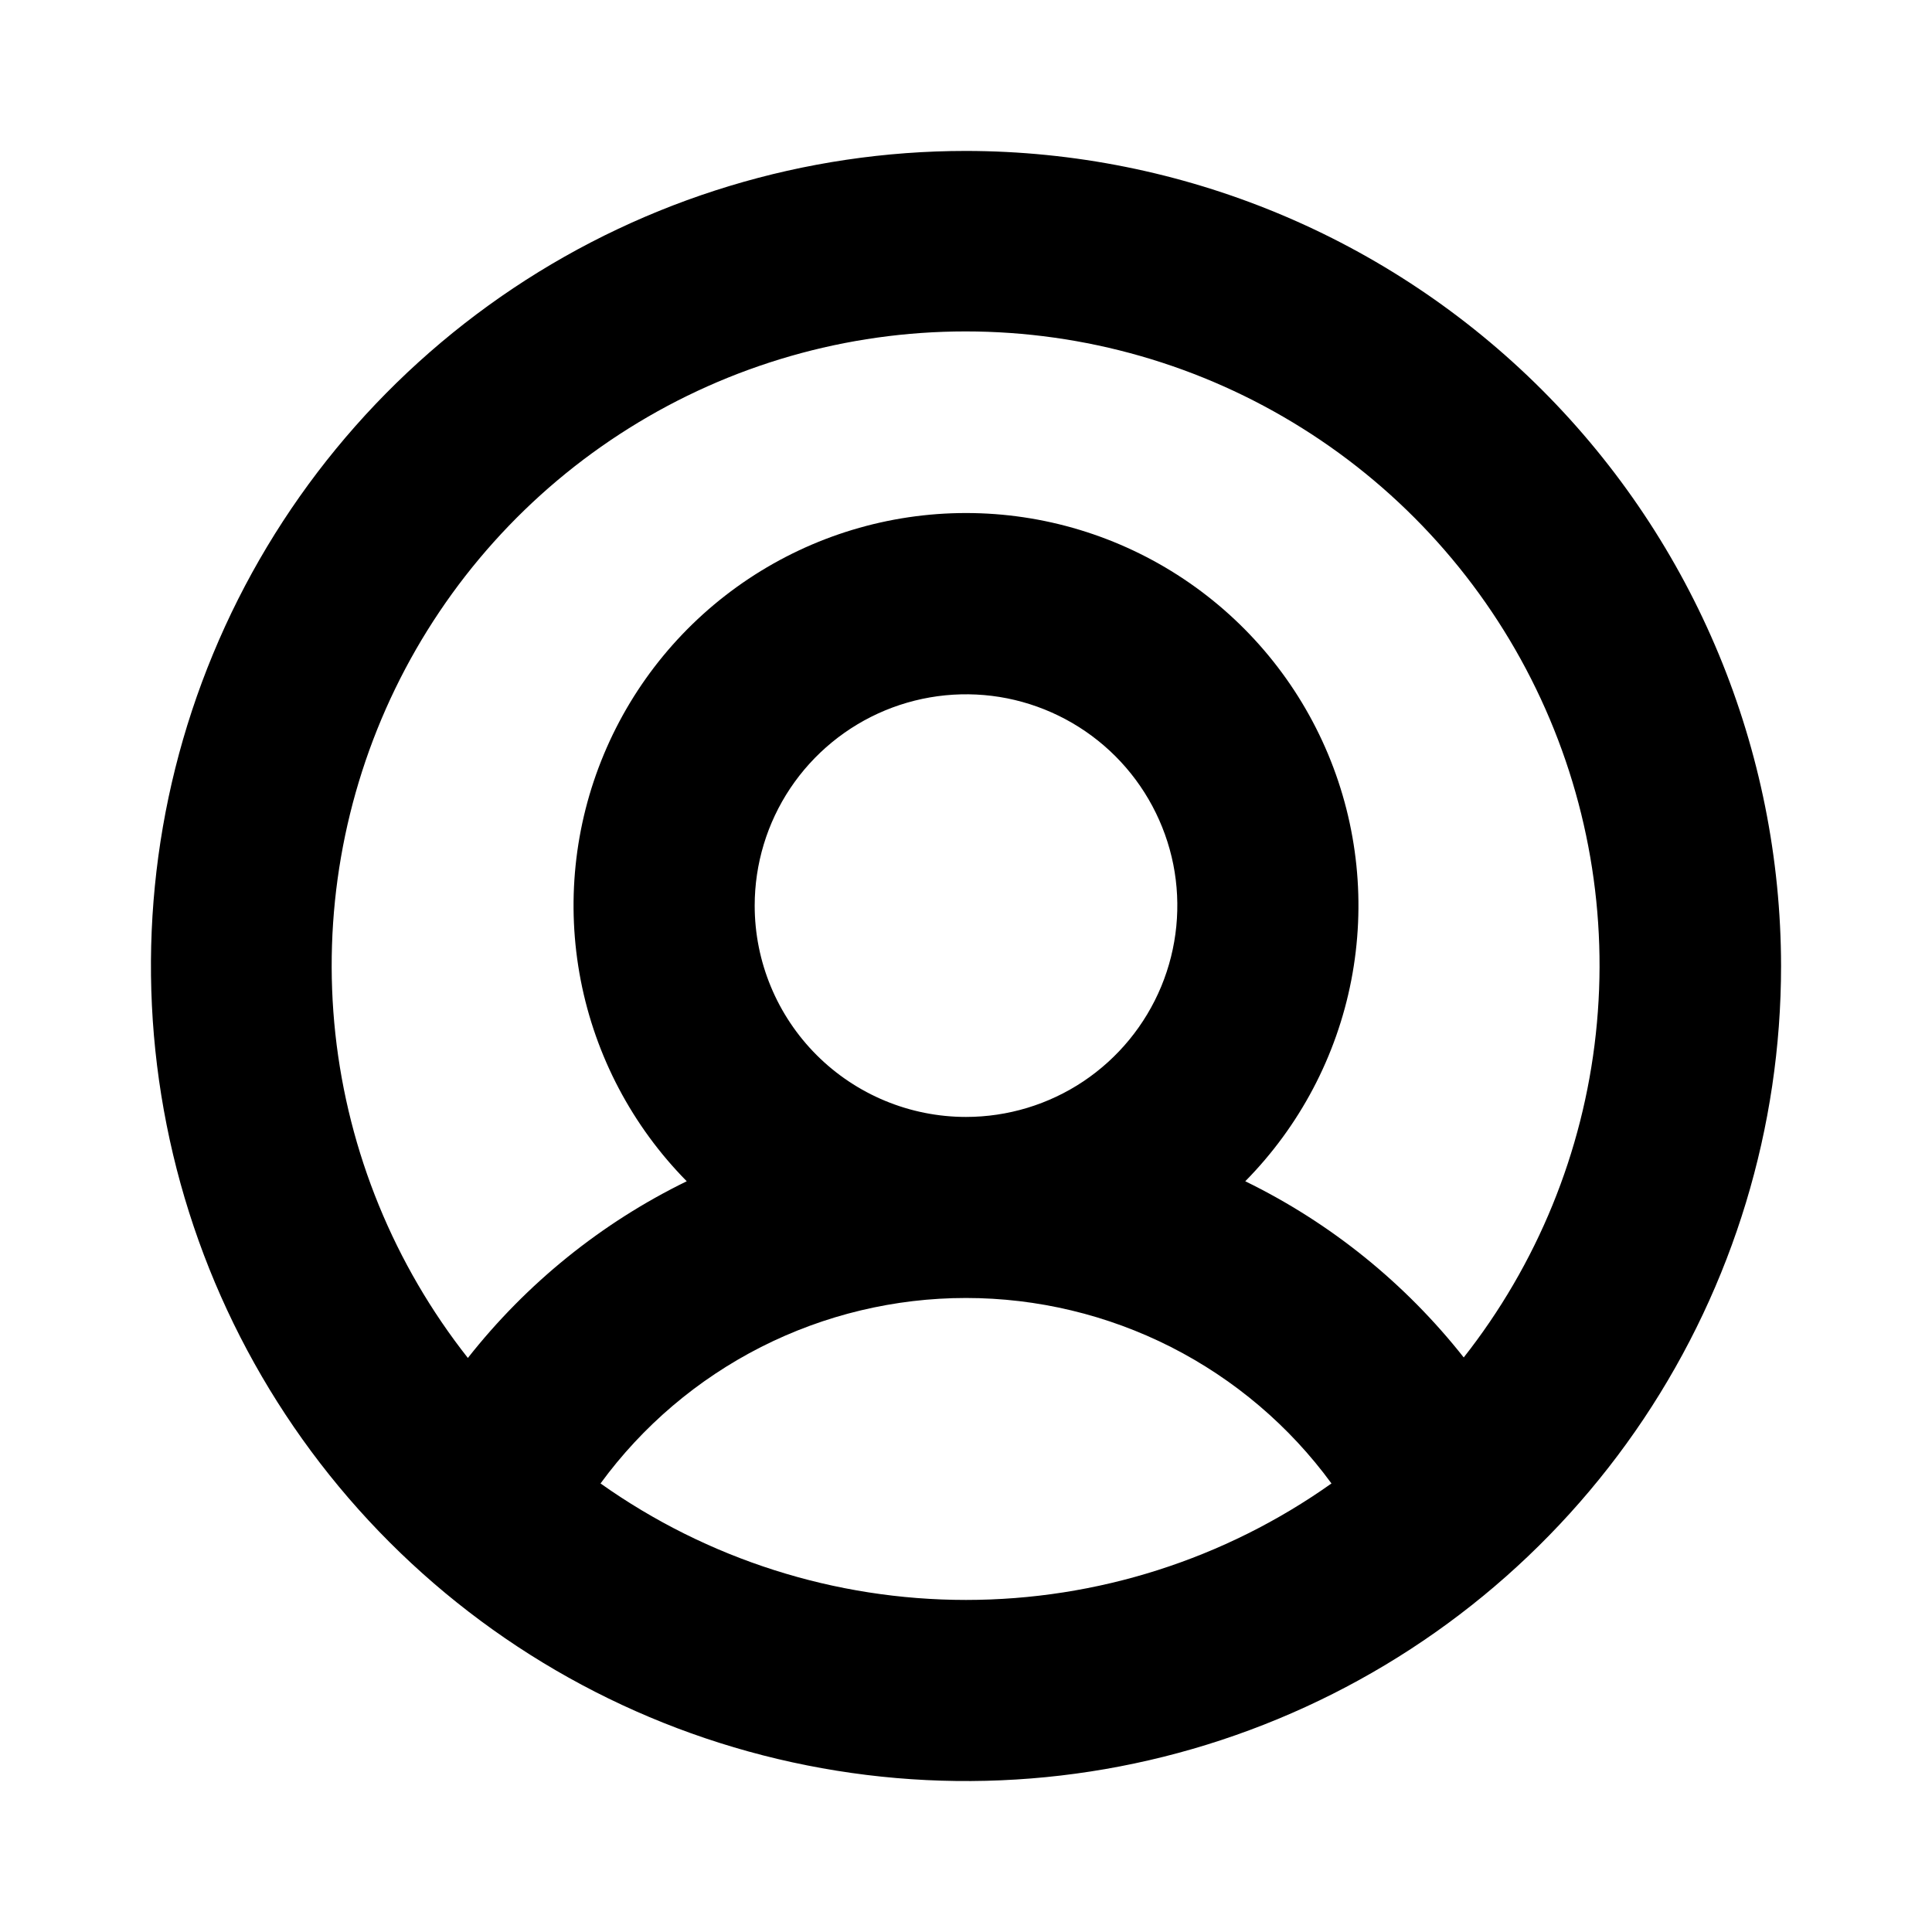
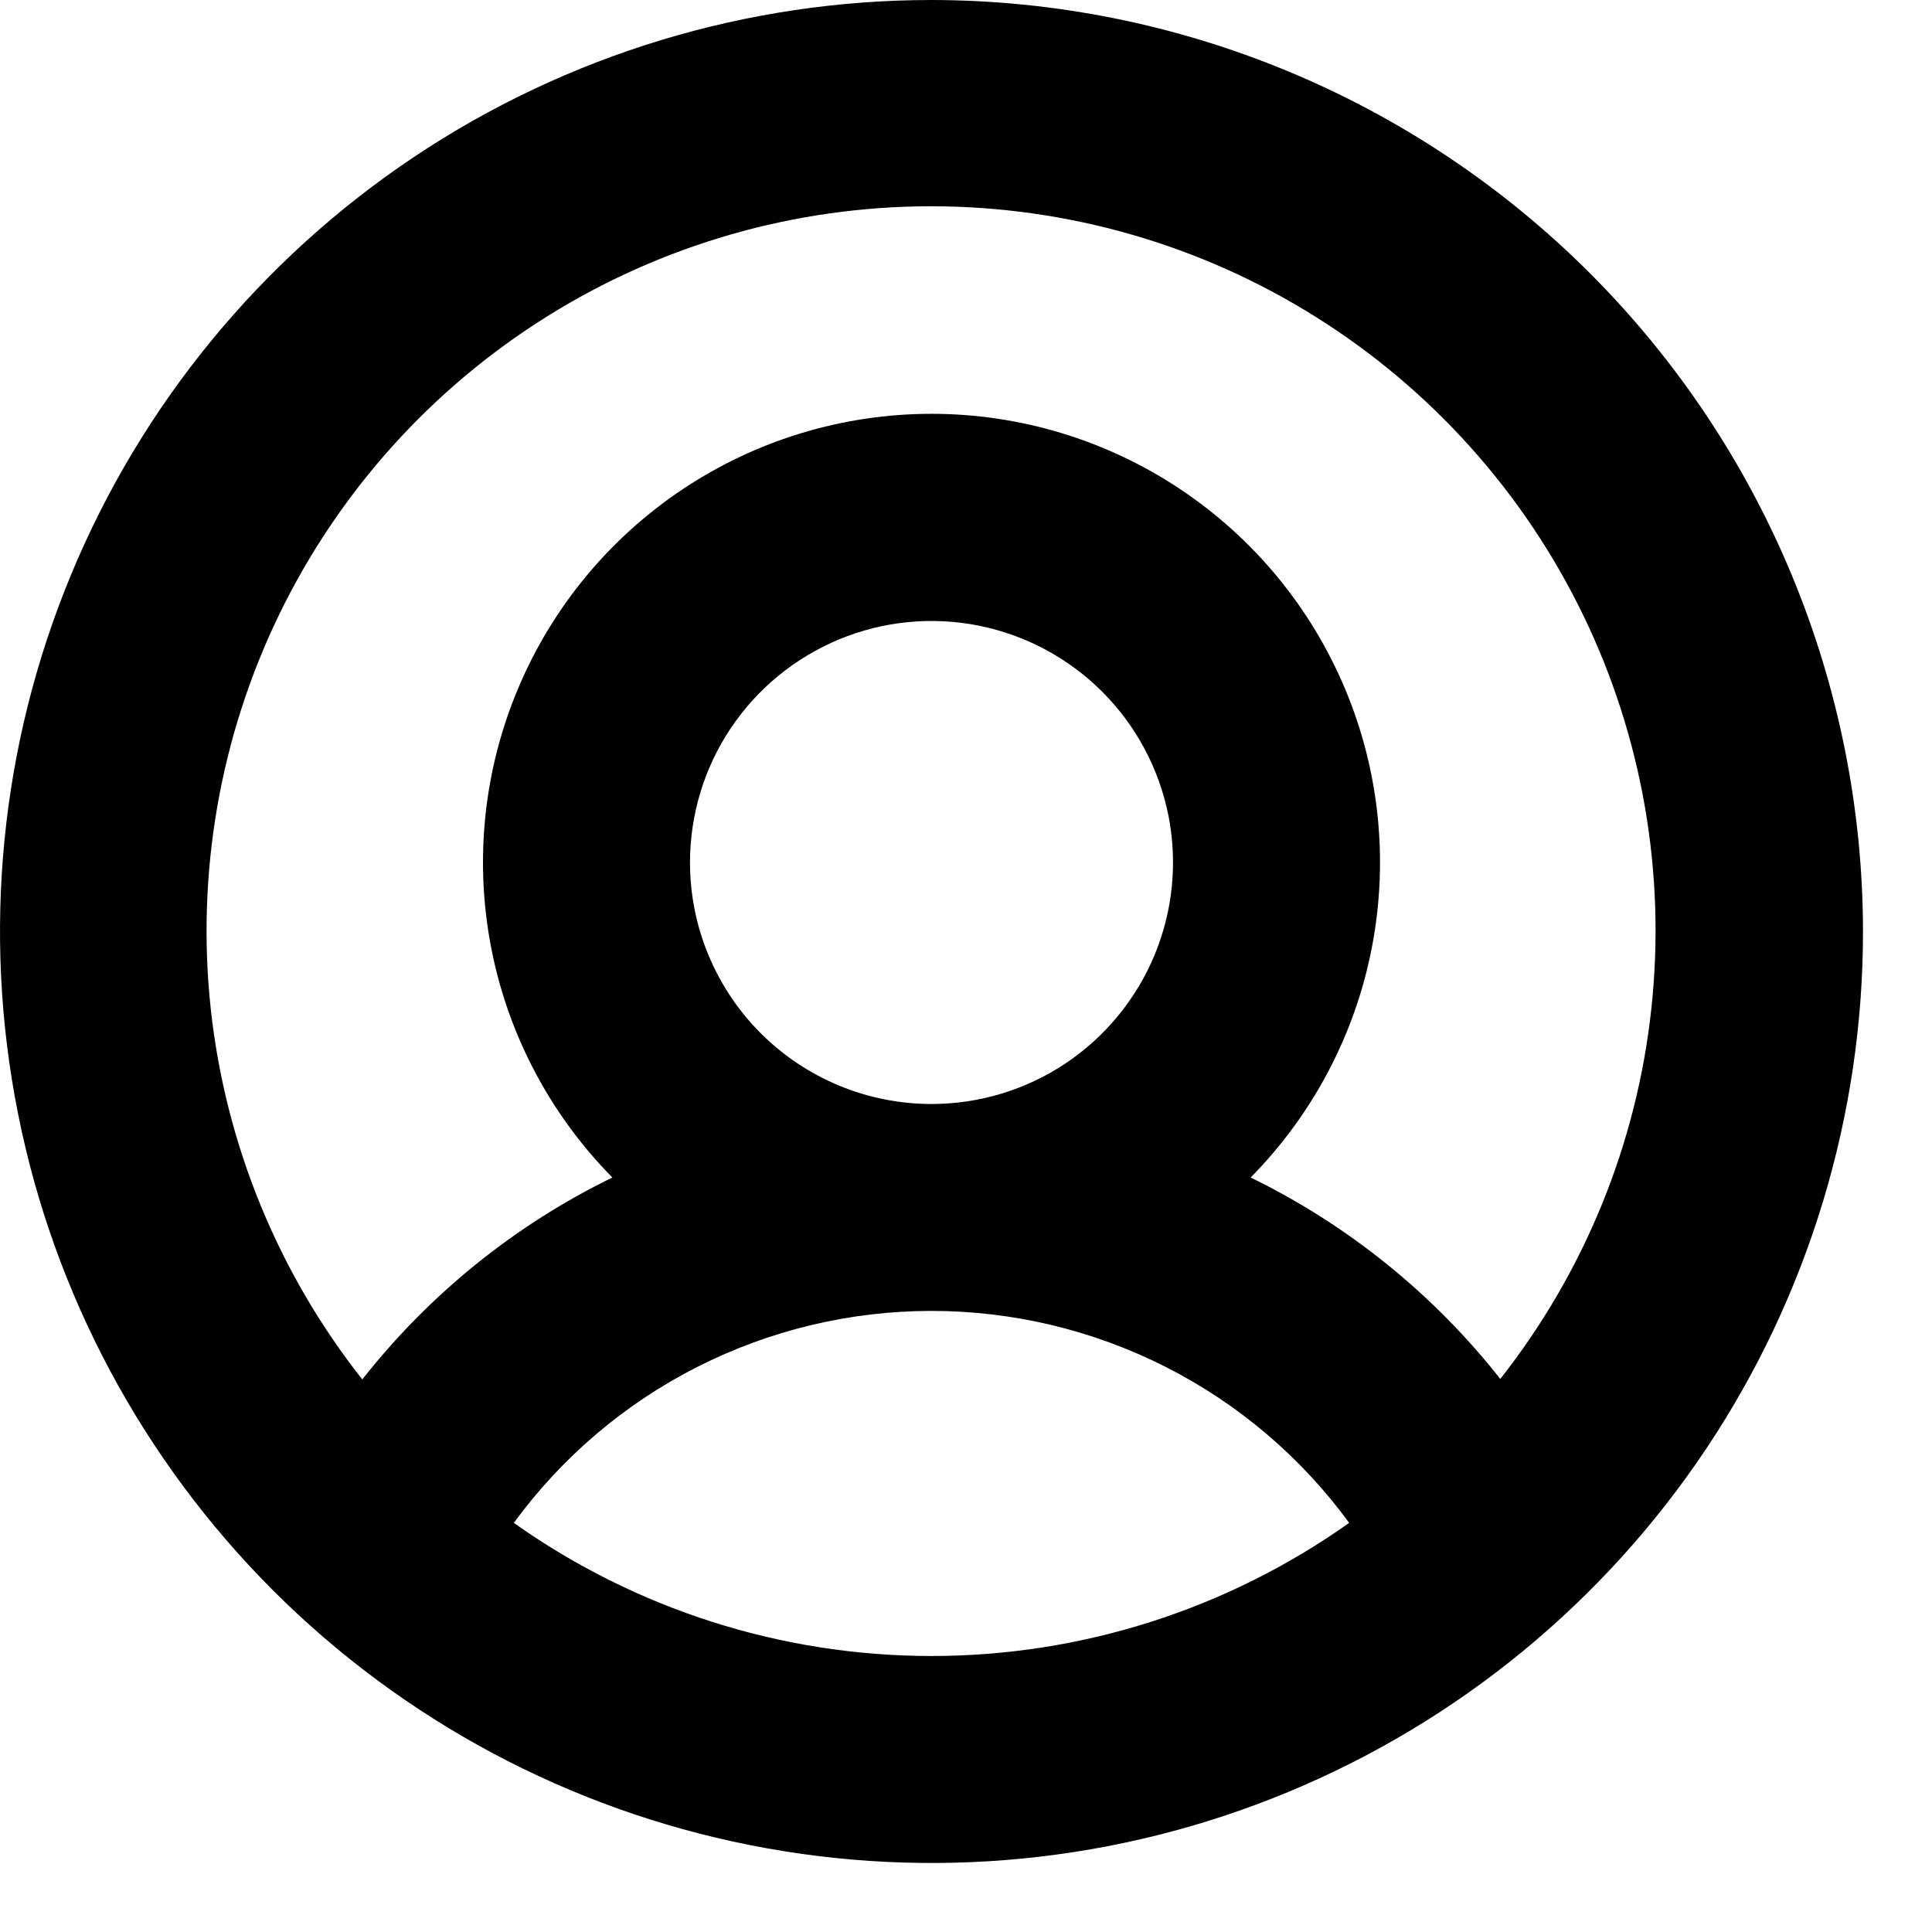
- <svg xmlns="http://www.w3.org/2000/svg" width="24" height="24" viewBox="0 0 24 24" fill="none">
-   <path d="M12 1.875C9.997 1.875 8.04 2.469 6.375 3.581C4.71 4.694 3.412 6.275 2.646 8.125C1.879 9.975 1.679 12.011 2.07 13.975C2.46 15.939 3.425 17.744 4.841 19.16C6.257 20.576 8.061 21.54 10.025 21.93C11.989 22.321 14.025 22.121 15.875 21.354C17.725 20.588 19.306 19.29 20.419 17.625C21.531 15.96 22.125 14.002 22.125 12C22.122 9.316 21.054 6.742 19.156 4.844C17.258 2.946 14.684 1.878 12 1.875ZM7.46 18.428C7.982 17.714 8.665 17.134 9.454 16.733C10.243 16.333 11.115 16.124 12 16.124C12.885 16.124 13.757 16.333 14.546 16.733C15.335 17.134 16.018 17.714 16.54 18.428C15.213 19.369 13.627 19.875 12 19.875C10.373 19.875 8.787 19.369 7.46 18.428ZM9.375 11.25C9.375 10.731 9.529 10.223 9.817 9.792C10.106 9.36 10.516 9.024 10.995 8.825C11.475 8.626 12.003 8.574 12.512 8.675C13.021 8.777 13.489 9.027 13.856 9.394C14.223 9.761 14.473 10.229 14.575 10.738C14.676 11.247 14.624 11.775 14.425 12.255C14.226 12.734 13.89 13.144 13.458 13.433C13.027 13.721 12.519 13.875 12 13.875C11.304 13.875 10.636 13.598 10.144 13.106C9.652 12.614 9.375 11.946 9.375 11.25ZM18.188 16.869C17.458 15.942 16.529 15.191 15.469 14.674C16.144 13.99 16.603 13.121 16.786 12.177C16.969 11.233 16.869 10.256 16.498 9.369C16.127 8.481 15.502 7.724 14.702 7.191C13.902 6.658 12.962 6.373 12 6.373C11.038 6.373 10.098 6.658 9.298 7.191C8.498 7.724 7.873 8.481 7.502 9.369C7.131 10.256 7.031 11.233 7.214 12.177C7.397 13.121 7.856 13.99 8.531 14.674C7.471 15.191 6.542 15.942 5.812 16.869C4.897 15.708 4.326 14.313 4.166 12.843C4.007 11.373 4.264 9.887 4.909 8.556C5.554 7.226 6.561 6.104 7.814 5.319C9.068 4.533 10.517 4.117 11.995 4.117C13.474 4.117 14.923 4.533 16.176 5.319C17.429 6.104 18.436 7.226 19.081 8.556C19.727 9.887 19.984 11.373 19.824 12.843C19.665 14.313 19.094 15.708 18.178 16.869H18.188Z" fill="black" />
+ <svg xmlns="http://www.w3.org/2000/svg" width="21" height="21" viewBox="0 0 21 21" fill="none">
+   <path d="M10.125 0C8.122 0 6.165 0.594 4.5 1.706C2.835 2.819 1.537 4.4 0.771 6.25C0.004 8.1 -0.196 10.136 0.195 12.1C0.585 14.064 1.55 15.868 2.966 17.285C4.382 18.701 6.186 19.665 8.15 20.055C10.114 20.446 12.15 20.246 14 19.479C15.85 18.713 17.431 17.415 18.544 15.75C19.656 14.085 20.25 12.127 20.25 10.125C20.247 7.441 19.179 4.867 17.281 2.969C15.383 1.071 12.809 0.003 10.125 0ZM5.585 16.553C6.107 15.839 6.79 15.258 7.579 14.858C8.368 14.458 9.24 14.249 10.125 14.249C11.01 14.249 11.882 14.458 12.671 14.858C13.46 15.258 14.143 15.839 14.665 16.553C13.338 17.494 11.752 18 10.125 18C8.498 18 6.912 17.494 5.585 16.553ZM7.5 9.375C7.5 8.856 7.654 8.348 7.942 7.917C8.231 7.485 8.641 7.149 9.12 6.95C9.6 6.751 10.128 6.699 10.637 6.8C11.146 6.902 11.614 7.152 11.981 7.519C12.348 7.886 12.598 8.354 12.7 8.863C12.801 9.372 12.749 9.9 12.55 10.38C12.351 10.859 12.015 11.269 11.583 11.558C11.152 11.846 10.644 12 10.125 12C9.429 12 8.761 11.723 8.269 11.231C7.777 10.739 7.5 10.071 7.5 9.375ZM16.312 14.994C15.583 14.067 14.654 13.316 13.594 12.799C14.269 12.115 14.728 11.246 14.911 10.302C15.094 9.358 14.994 8.381 14.623 7.494C14.252 6.606 13.627 5.849 12.827 5.316C12.027 4.783 11.087 4.498 10.125 4.498C9.163 4.498 8.223 4.783 7.423 5.316C6.623 5.849 5.998 6.606 5.627 7.494C5.256 8.381 5.156 9.358 5.339 10.302C5.522 11.246 5.981 12.115 6.656 12.799C5.596 13.316 4.667 14.067 3.938 14.994C3.022 13.833 2.451 12.438 2.291 10.968C2.132 9.498 2.389 8.012 3.034 6.681C3.679 5.351 4.686 4.229 5.939 3.444C7.193 2.658 8.642 2.242 10.12 2.242C11.599 2.242 13.048 2.658 14.301 3.444C15.554 4.229 16.561 5.351 17.206 6.681C17.852 8.012 18.109 9.498 17.949 10.968C17.79 12.438 17.219 13.833 16.303 14.994H16.312Z" fill="black" />
</svg>
